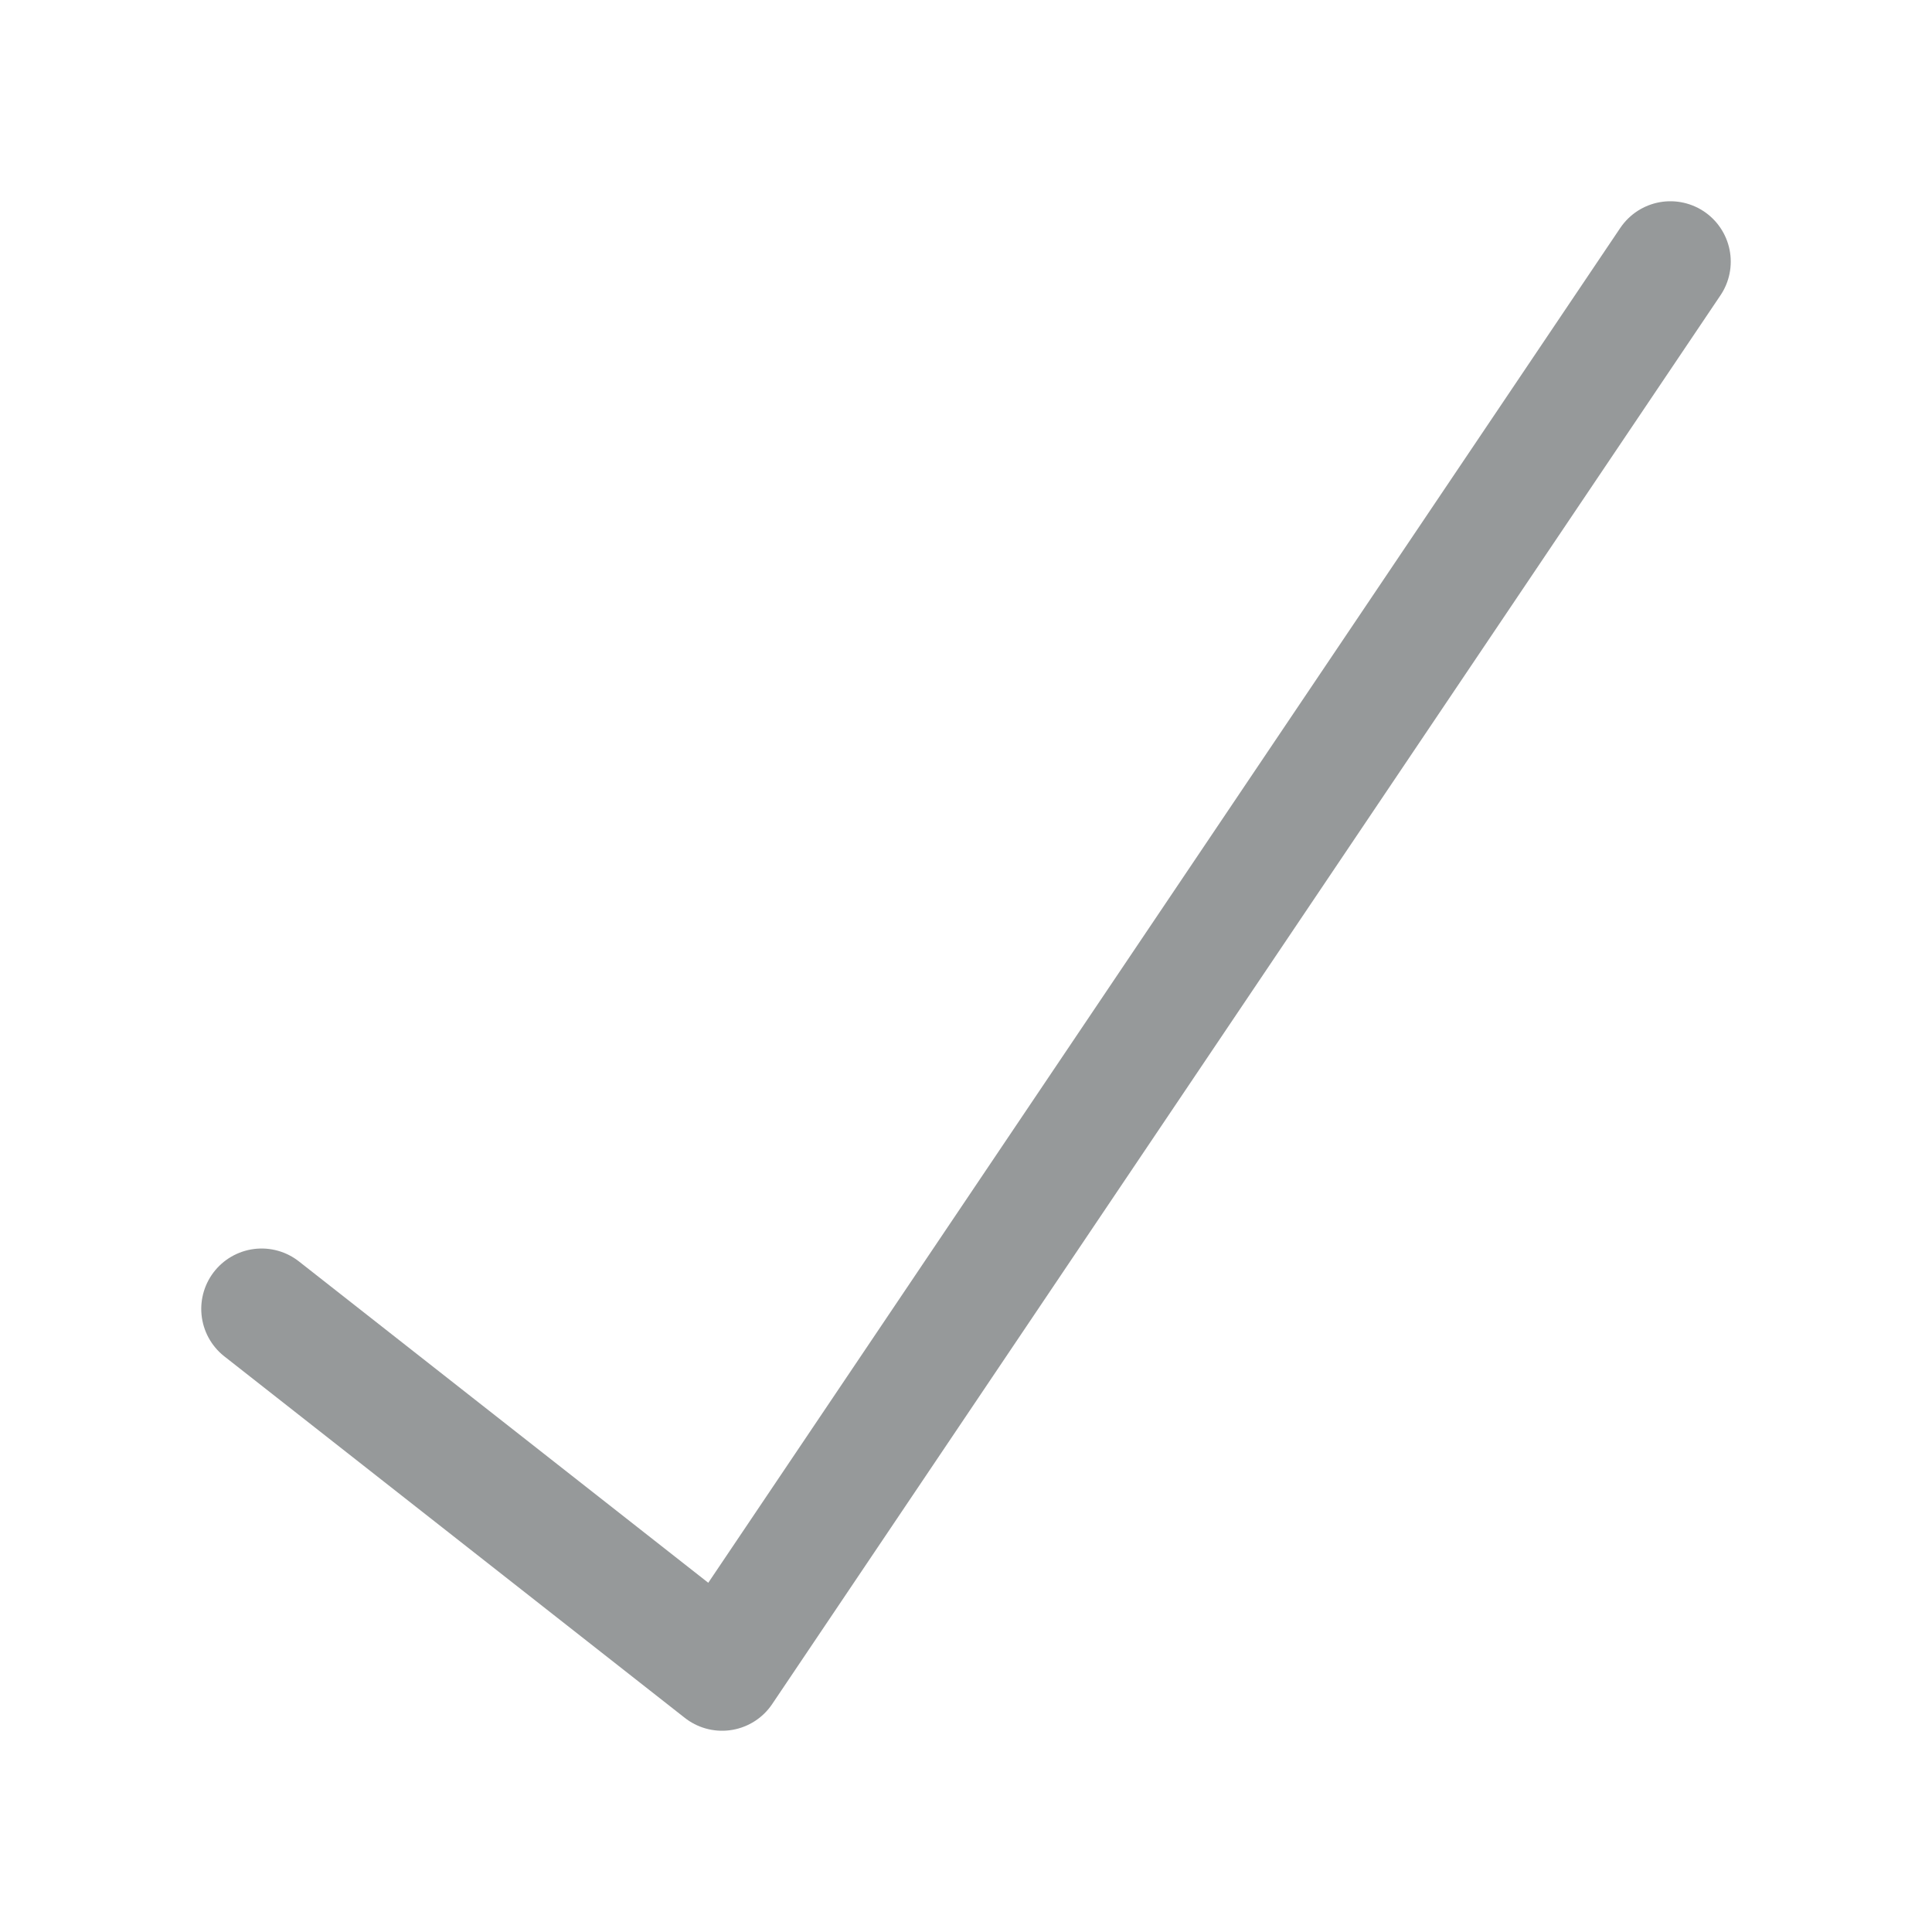
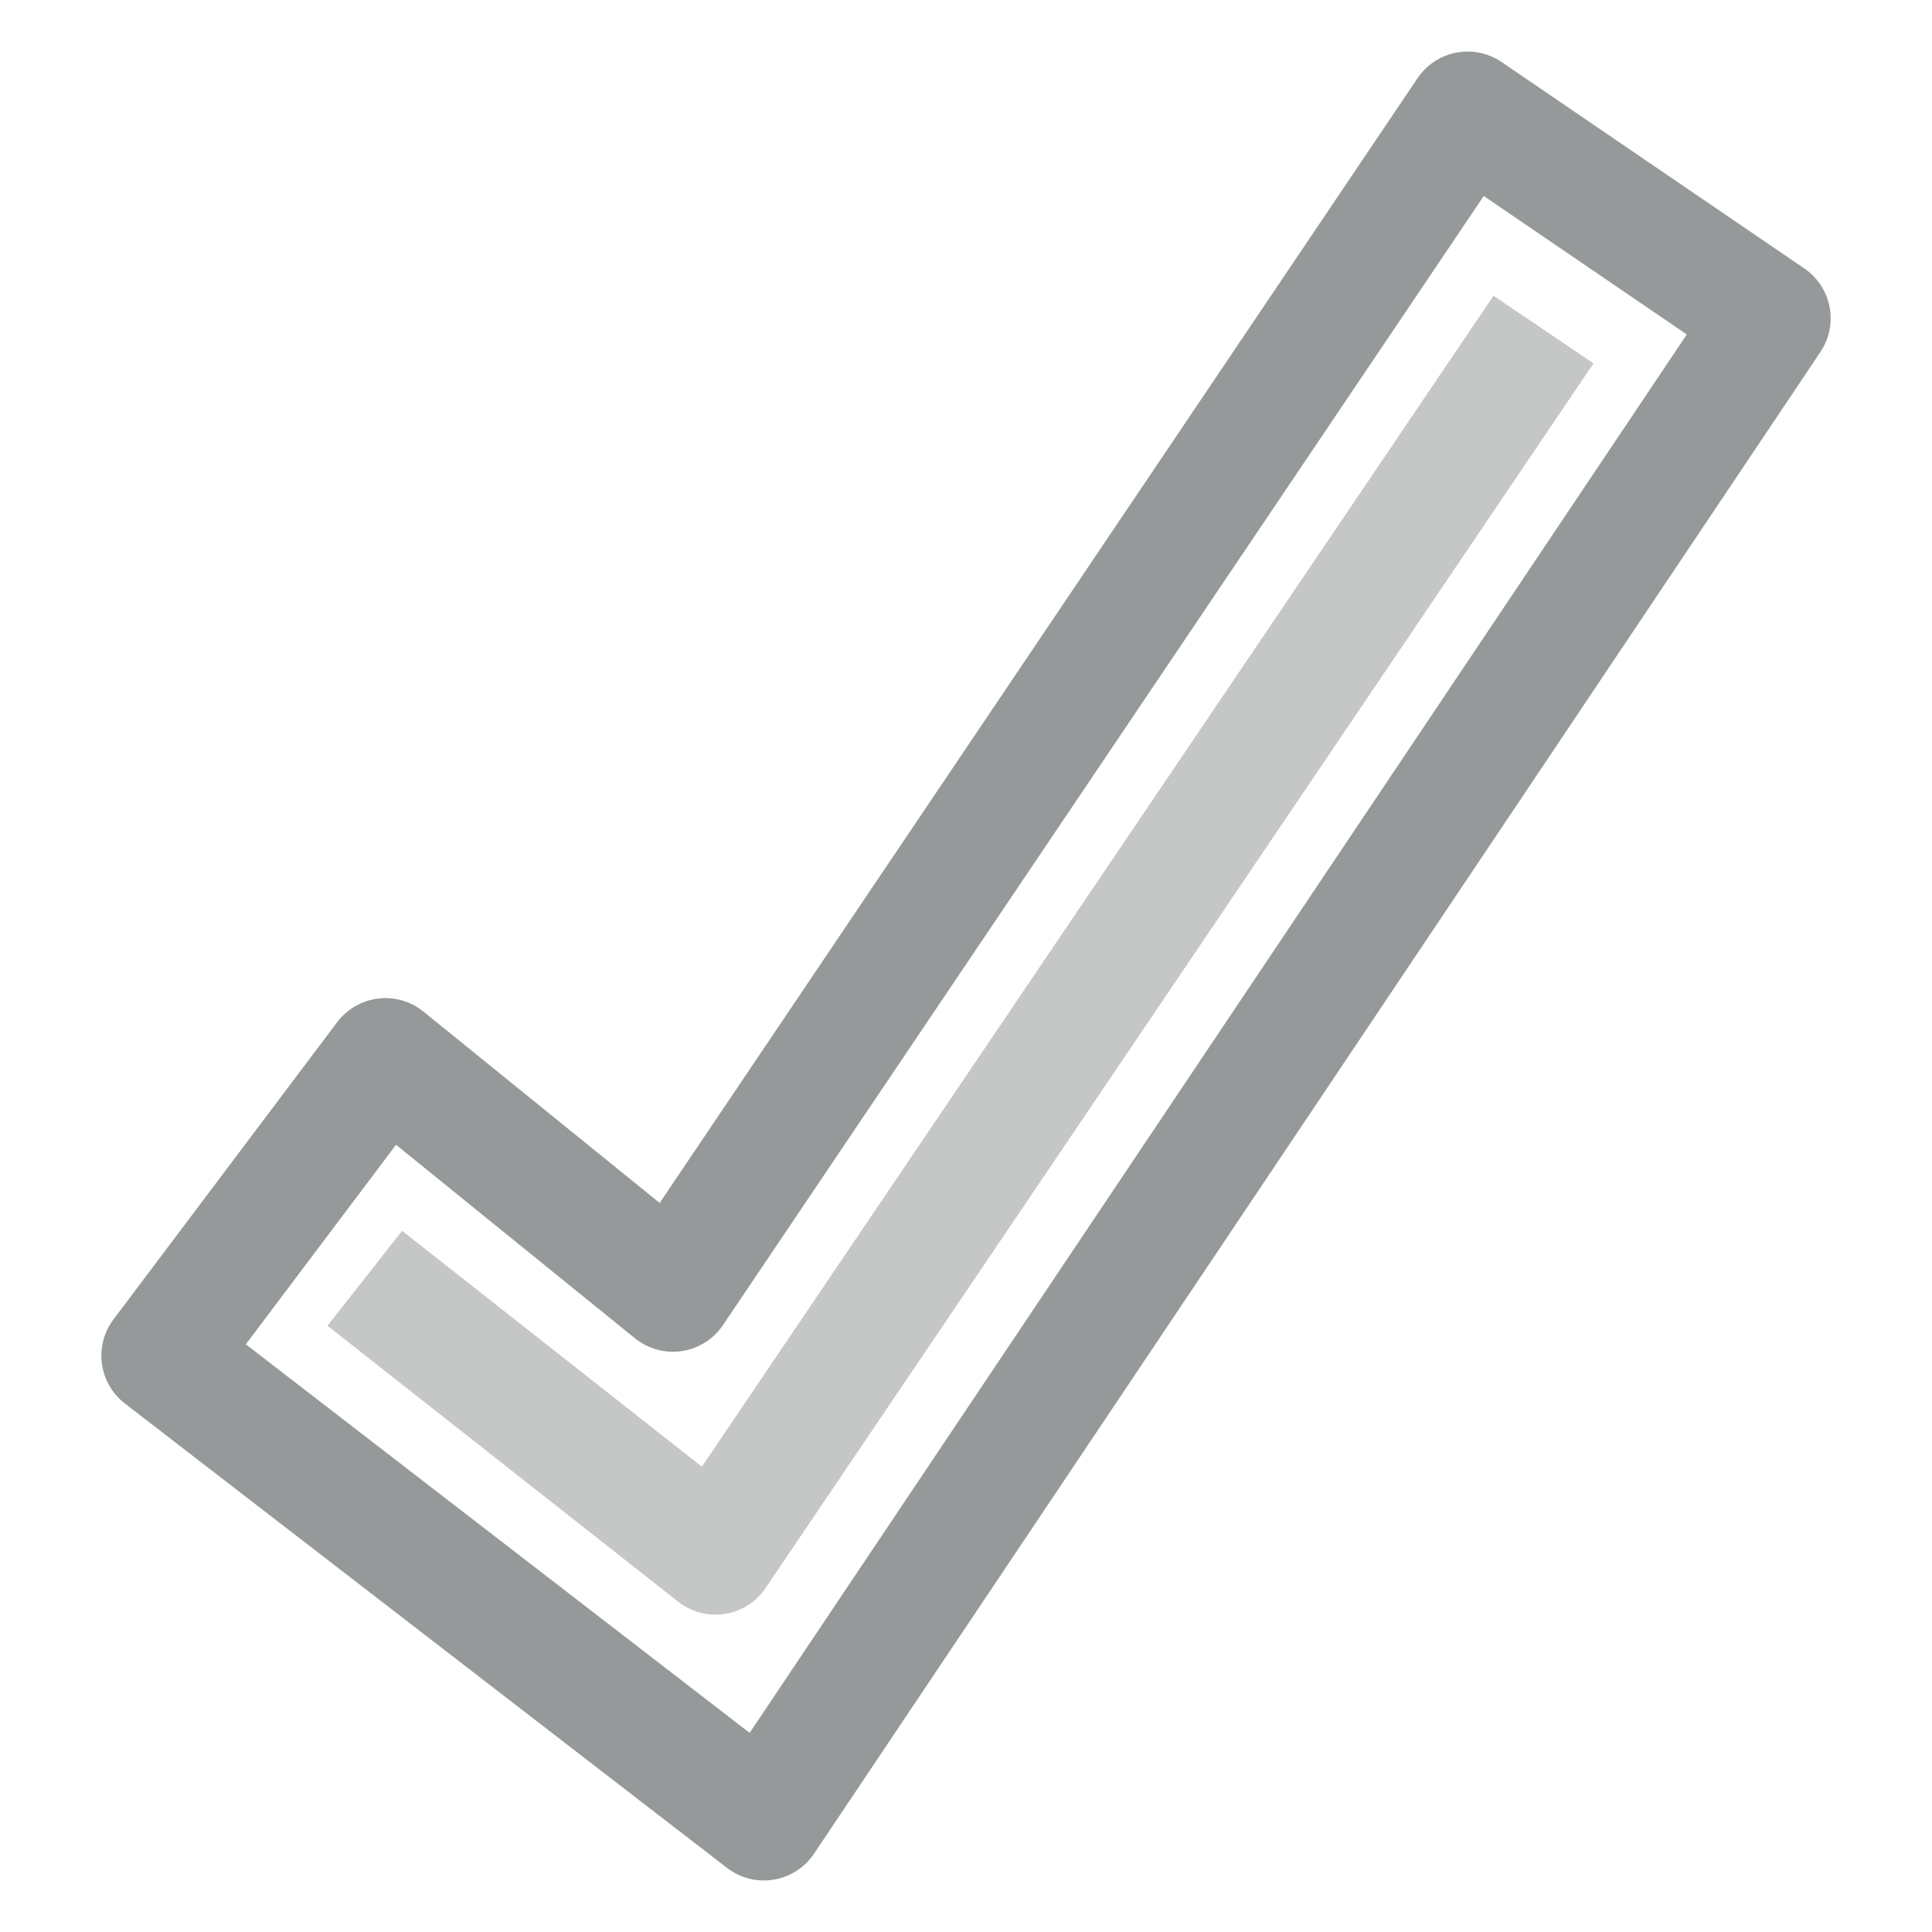
<svg xmlns="http://www.w3.org/2000/svg" width="48px" height="48px" id="svg3800" version="1.1">
  <defs id="defs3802">
    </defs>
  <g id="layer1">
-     <path style="fill:none;stroke:#2e3436;stroke-width:3;stroke-linecap:round;stroke-linejoin:round;stroke-miterlimit:4;stroke-opacity:0.502;stroke-dasharray:none;stroke-dashoffset:0;display:inline" d="M 6.5,32.519 17.94,41.5 41.5,6.5" id="path4081" />
+     <g id="g3590" transform="translate(0.6341916,-0.09847735)">
+       <path id="path4081" d="M 43.348,8.007 18.344,45.318 3.384,33.78 8.941,26.396 16.084,32.182 35.828,2.879 43.348,8.007 z" style="fill:none;stroke:#2e3436;stroke-width:3;stroke-linecap:round;stroke-linejoin:round;stroke-miterlimit:4;stroke-opacity:0.502;stroke-dasharray:none;stroke-dashoffset:0;display:inline" />
+       <path id="path2814" d="M 8.429,31.857 17.143,38.714 37.714,8.286" style="fill:none;stroke:#2e3436;stroke-width:3;stroke-linecap:butt;stroke-linejoin:round;stroke-miterlimit:4;stroke-opacity:0.275;stroke-dasharray:none" />
+     </g>
  </g>
</svg>
